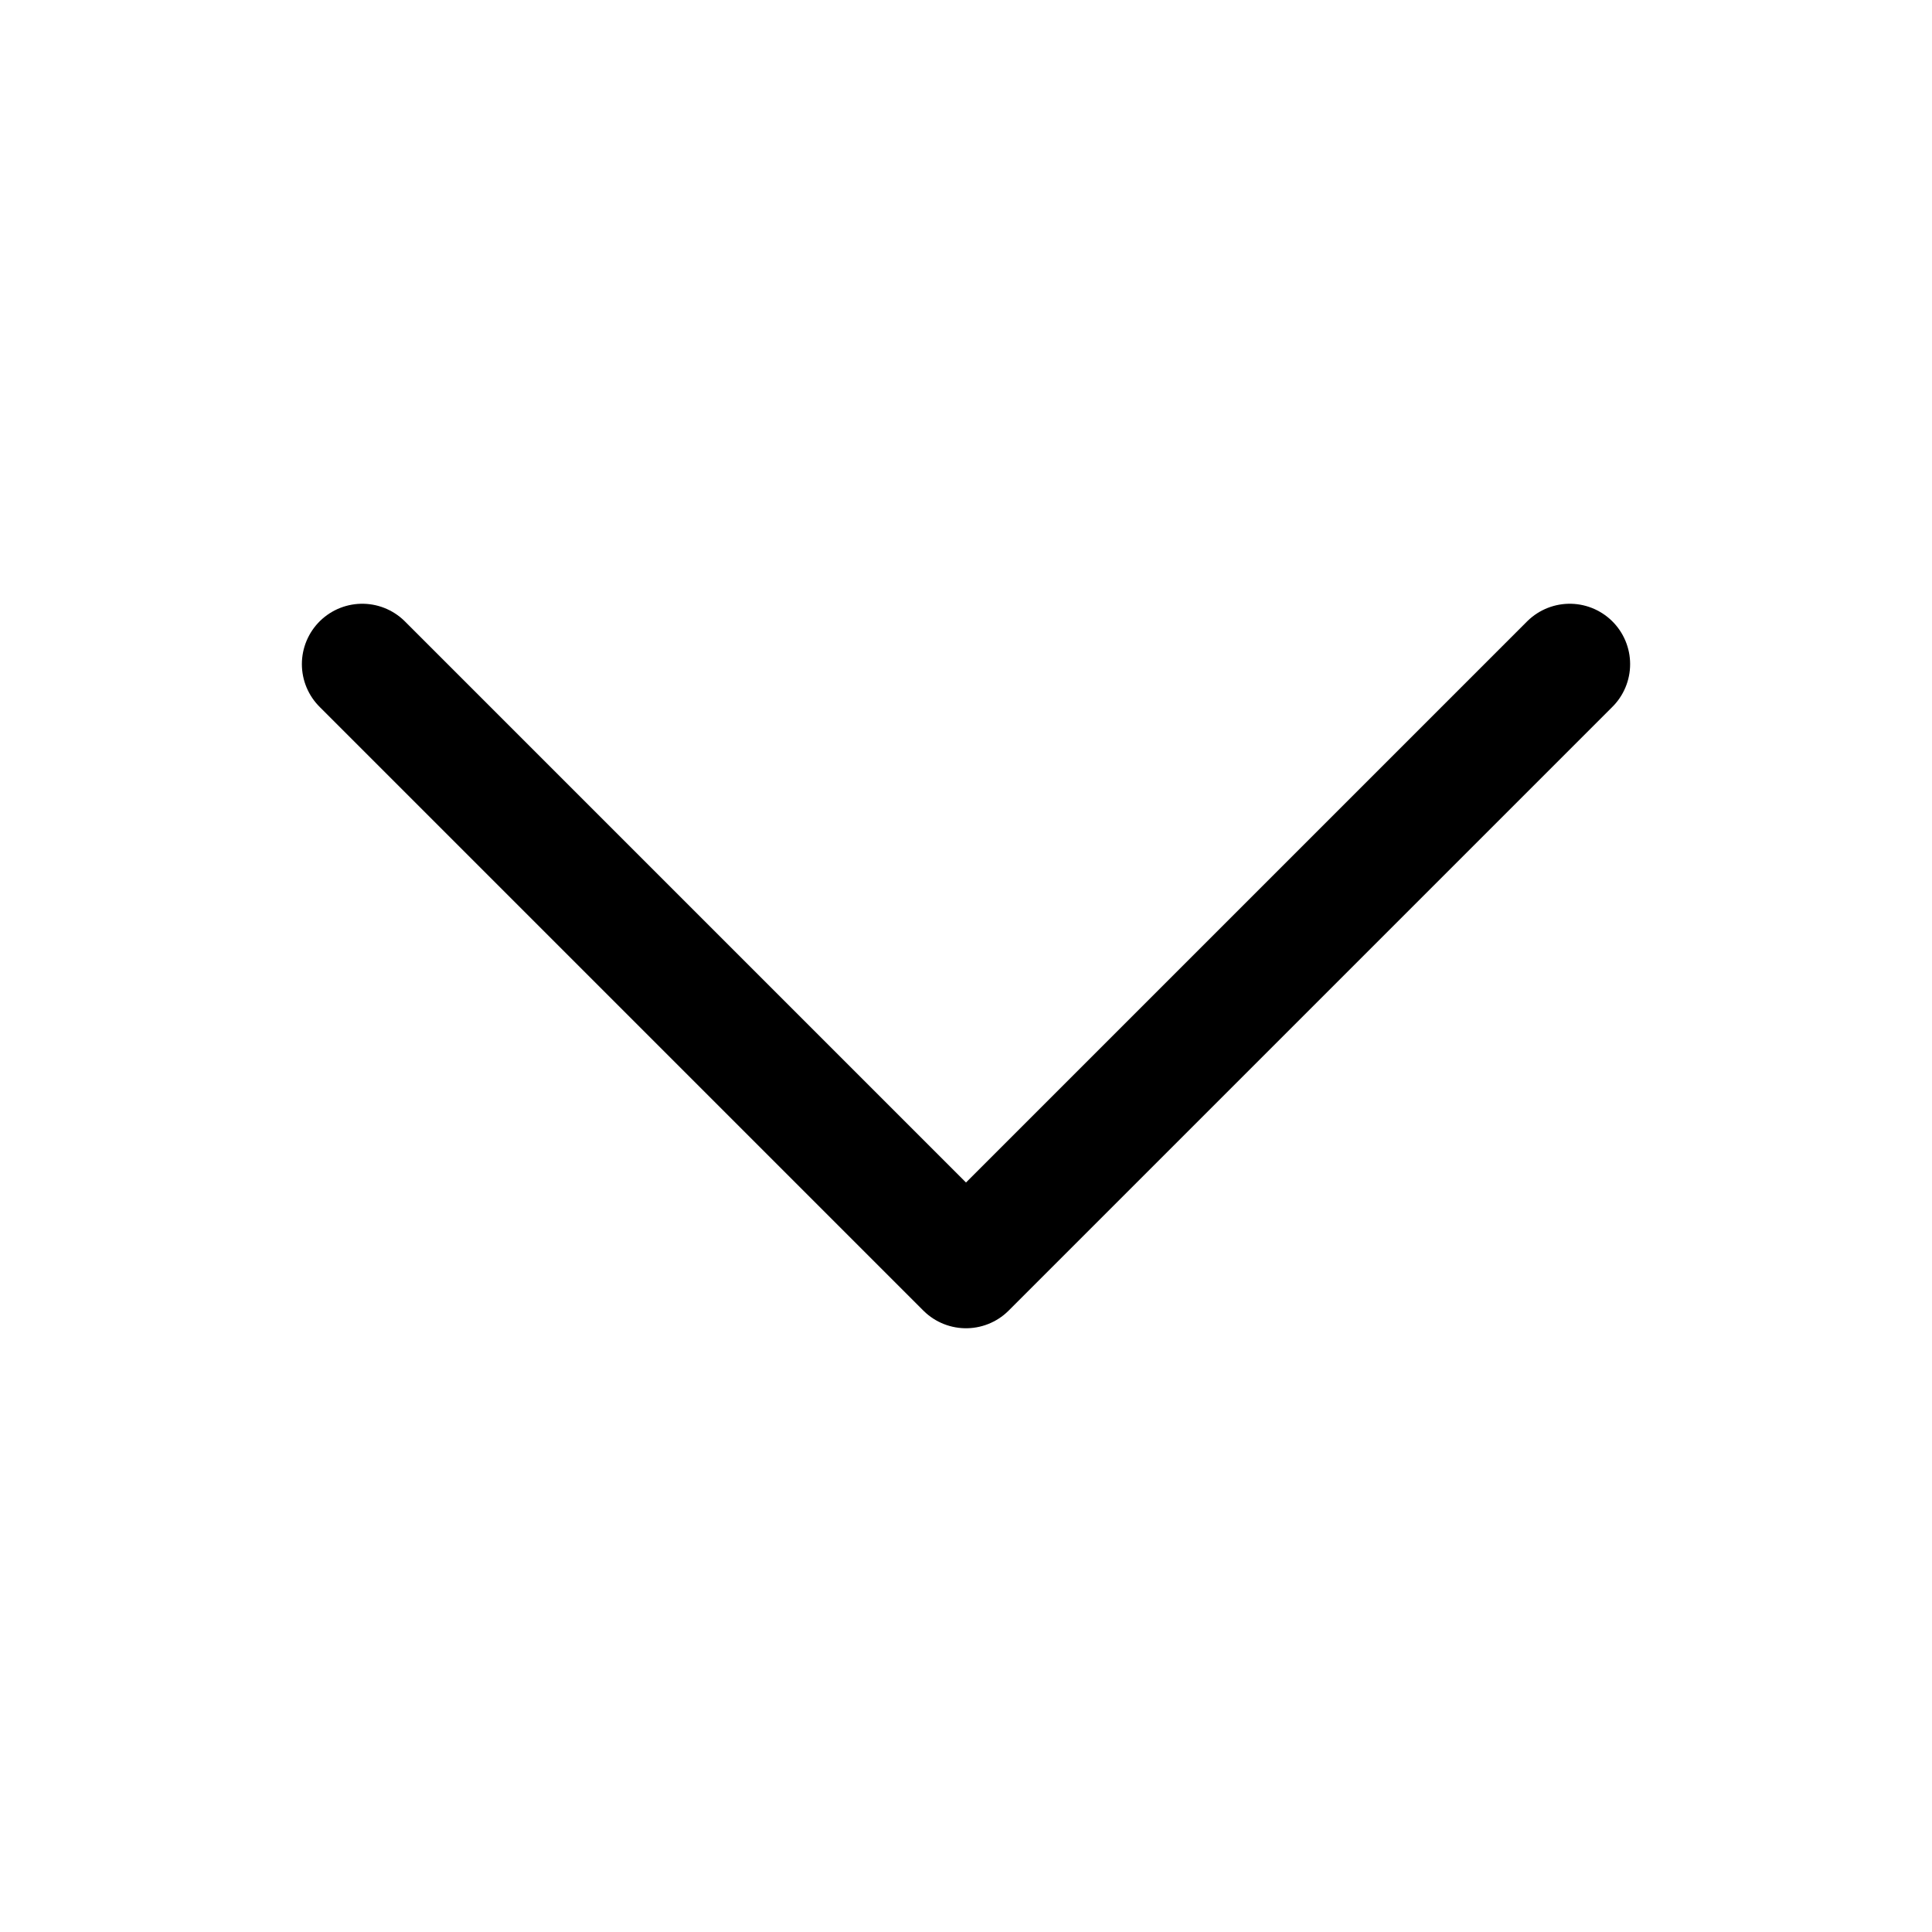
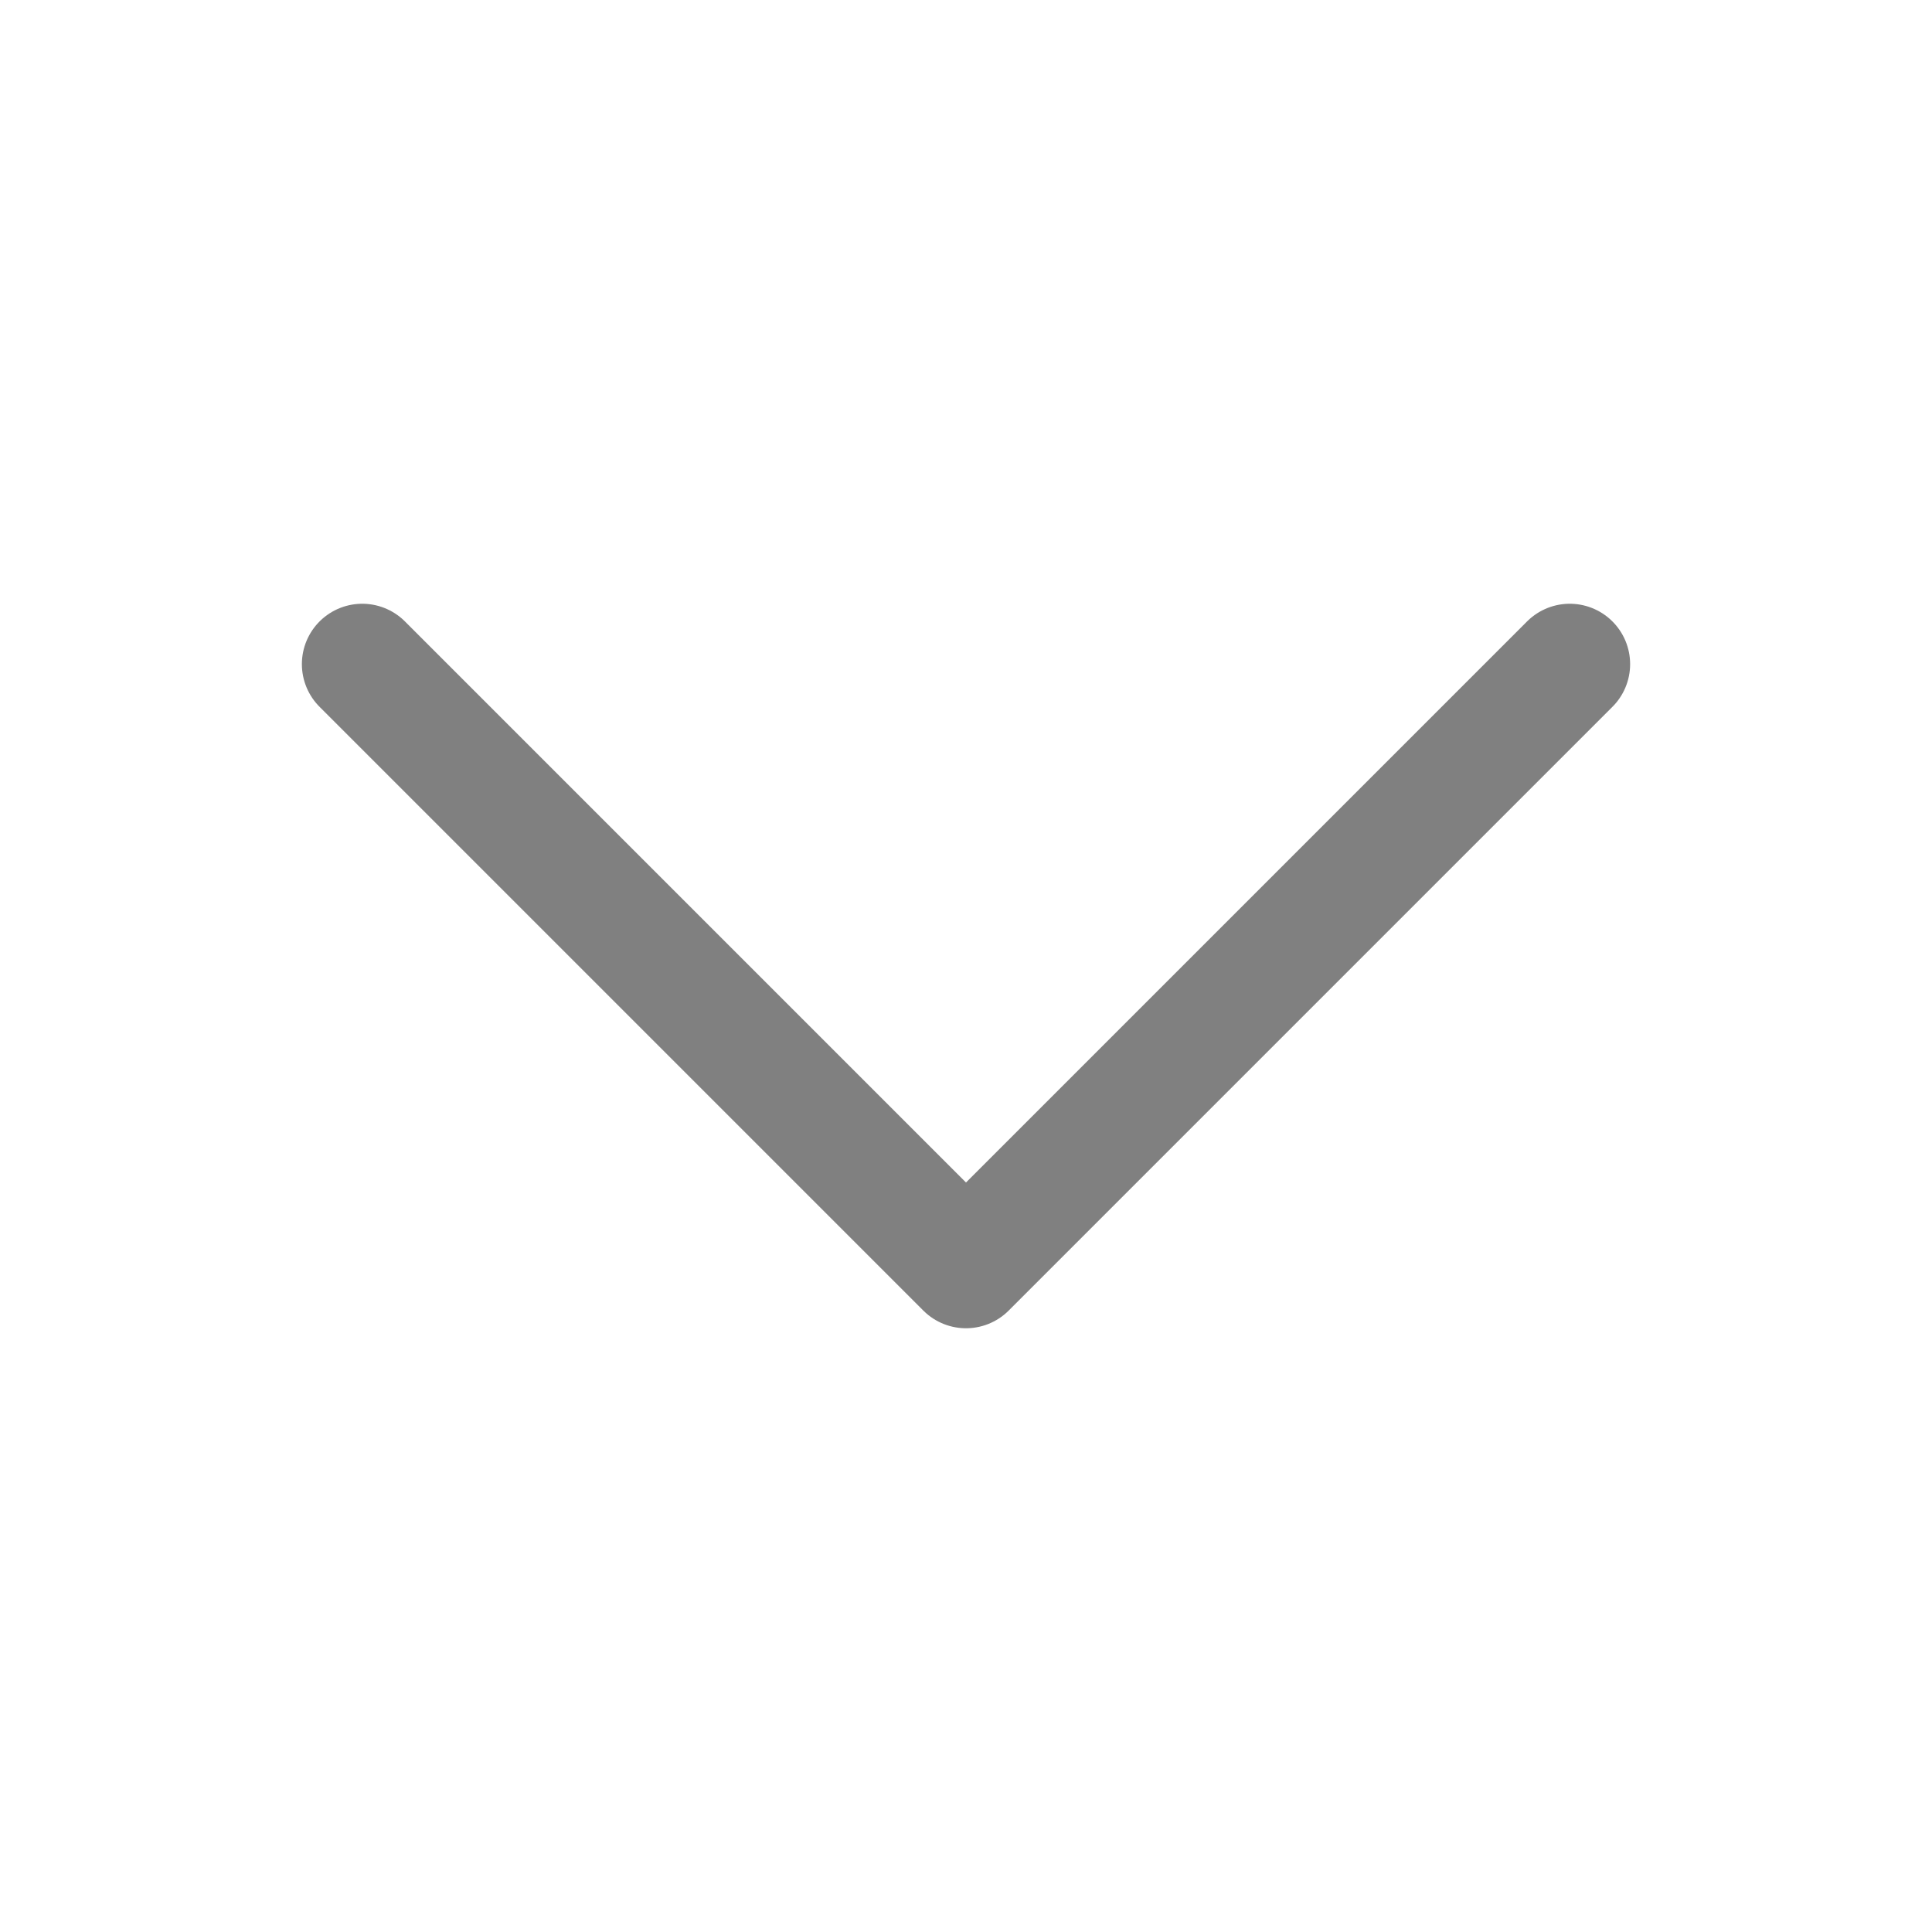
- <svg xmlns="http://www.w3.org/2000/svg" fill="none" viewBox="0 0 24 24" stroke-width="1.5" stroke="black" class="w-6 h-6">
+ <svg xmlns="http://www.w3.org/2000/svg" fill="none" viewBox="0 0 24 24" stroke-width="1.5" stroke="gray" class="w-6 h-6">
  <path stroke-linecap="round" stroke-linejoin="round" d="m19.5 8.25-7.5 7.5-7.5-7.5" />
</svg>
